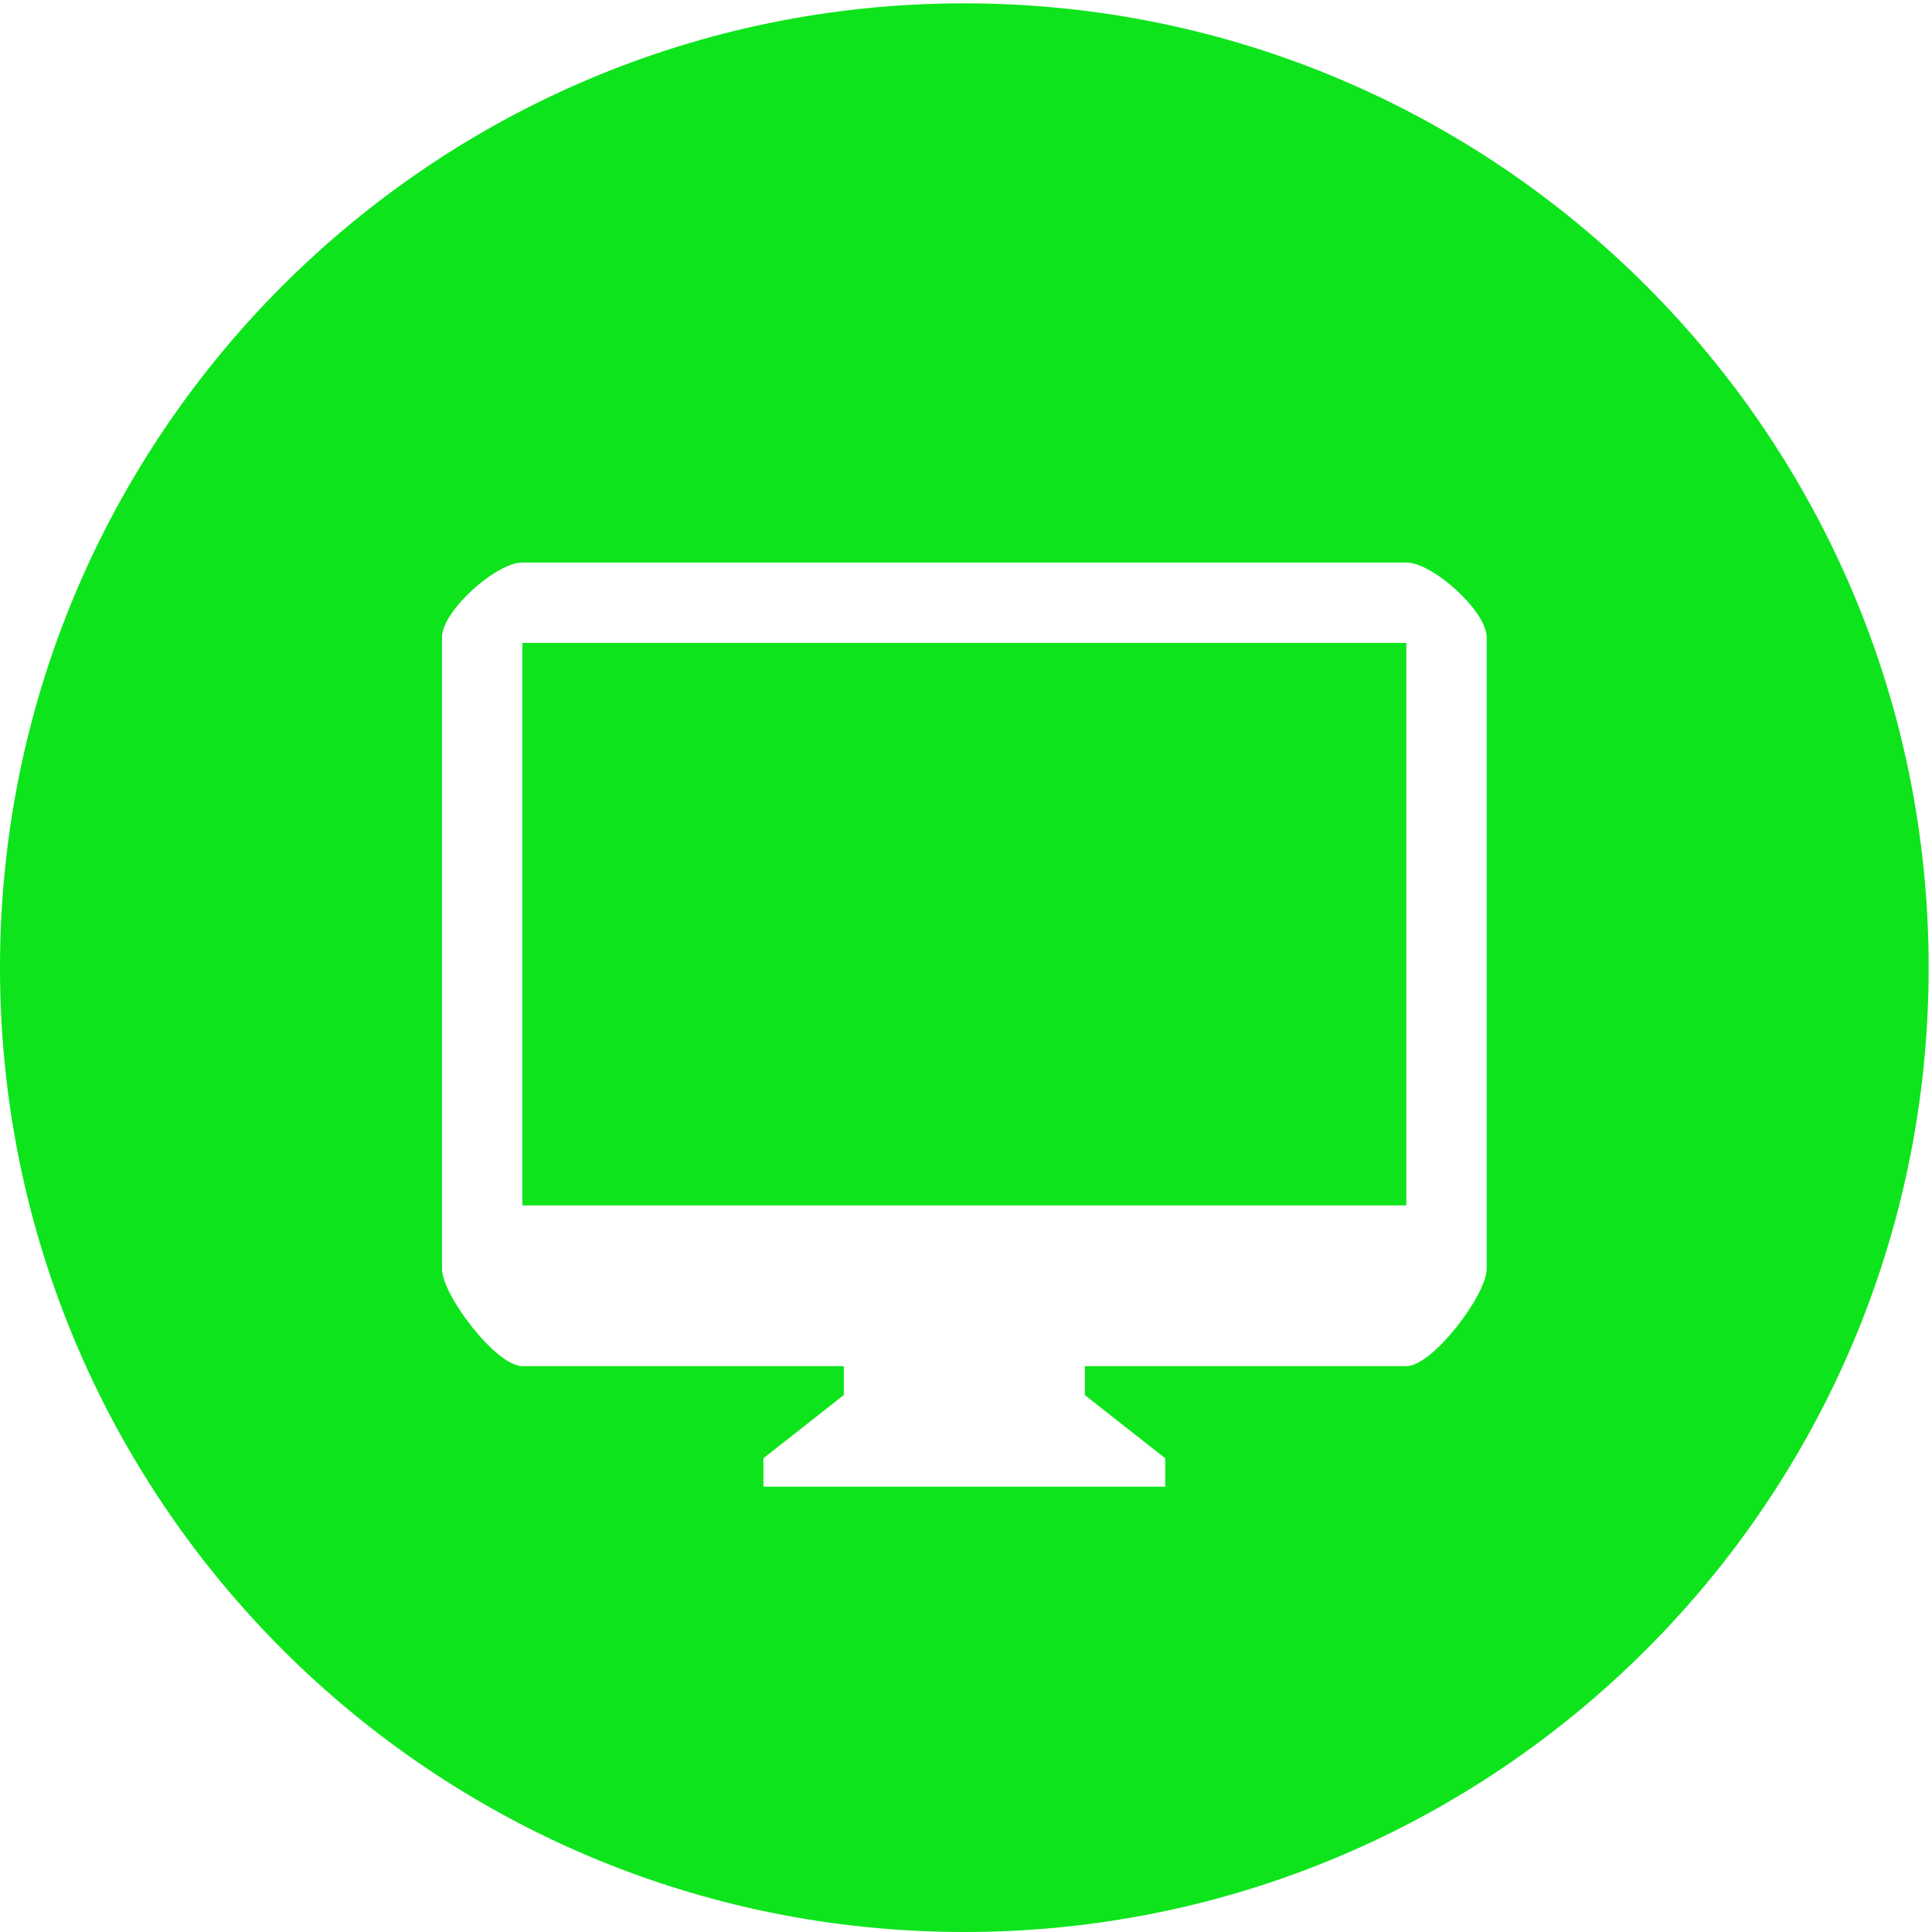
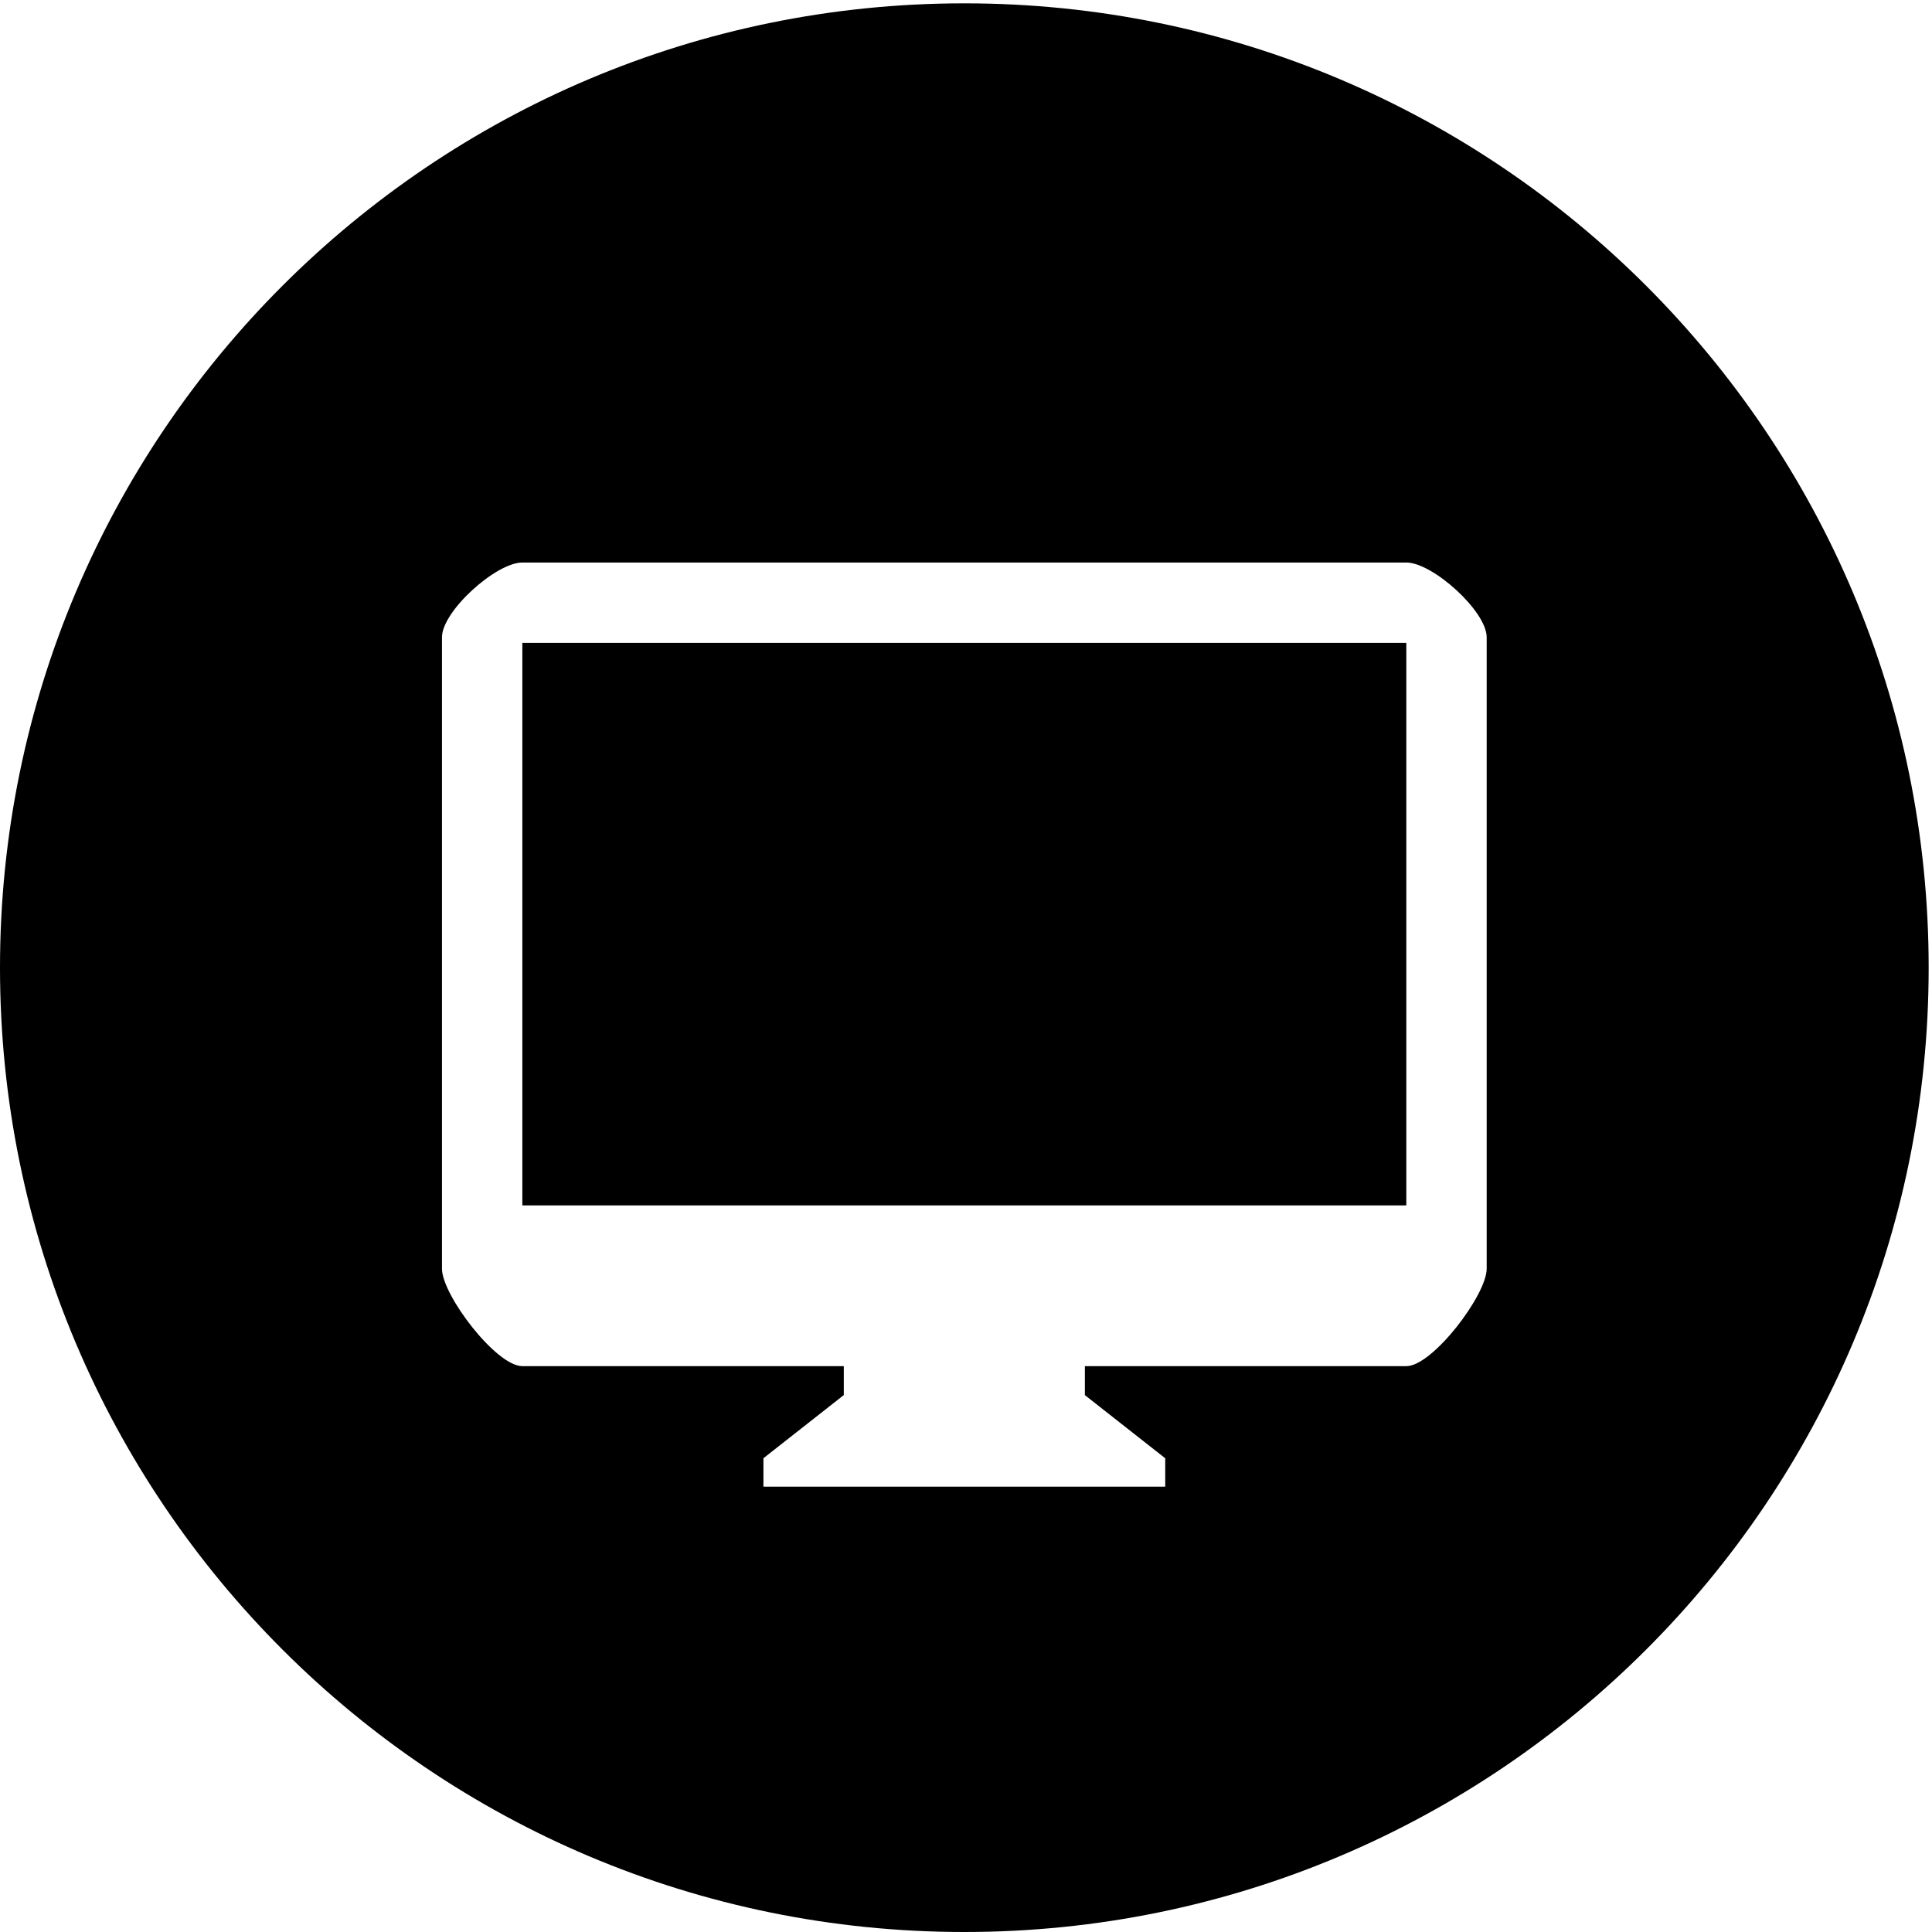
<svg xmlns="http://www.w3.org/2000/svg" t="1719843722868" class="icon" viewBox="0 0 1024 1024" version="1.1" p-id="226927" width="200" height="200">
-   <path d="M276.855 340.744h468.523v298.151H276.855z" fill="#0ee41c" p-id="226928" />
-   <path d="M511.116 1.768c-282.285 0-511.116 228.831-511.116 511.116s228.831 511.116 511.116 511.116 511.116-228.831 511.116-511.116c0-282.264-228.831-511.116-511.116-511.116z m276.855 670.712C787.971 686.344 759.284 724.081 745.42 724.081H575.006v15.355l42.593 33.478V787.971H404.634v-15.078l42.593-33.478V724.081h-170.415C262.927 724.081 234.262 686.344 234.262 672.48V337.763c0-13.864 28.665-39.612 42.55-39.612h468.608C759.284 298.151 787.971 323.899 787.971 337.763v334.717z" fill="#0ee41c" p-id="226929" />
+   <path d="M276.855 340.744h468.523v298.151H276.855z" p-id="226928" />
+   <path d="M511.116 1.768c-282.285 0-511.116 228.831-511.116 511.116s228.831 511.116 511.116 511.116 511.116-228.831 511.116-511.116c0-282.264-228.831-511.116-511.116-511.116z m276.855 670.712C787.971 686.344 759.284 724.081 745.42 724.081H575.006v15.355l42.593 33.478V787.971H404.634v-15.078l42.593-33.478V724.081h-170.415C262.927 724.081 234.262 686.344 234.262 672.48V337.763c0-13.864 28.665-39.612 42.55-39.612h468.608C759.284 298.151 787.971 323.899 787.971 337.763v334.717z" p-id="226929" />
</svg>
